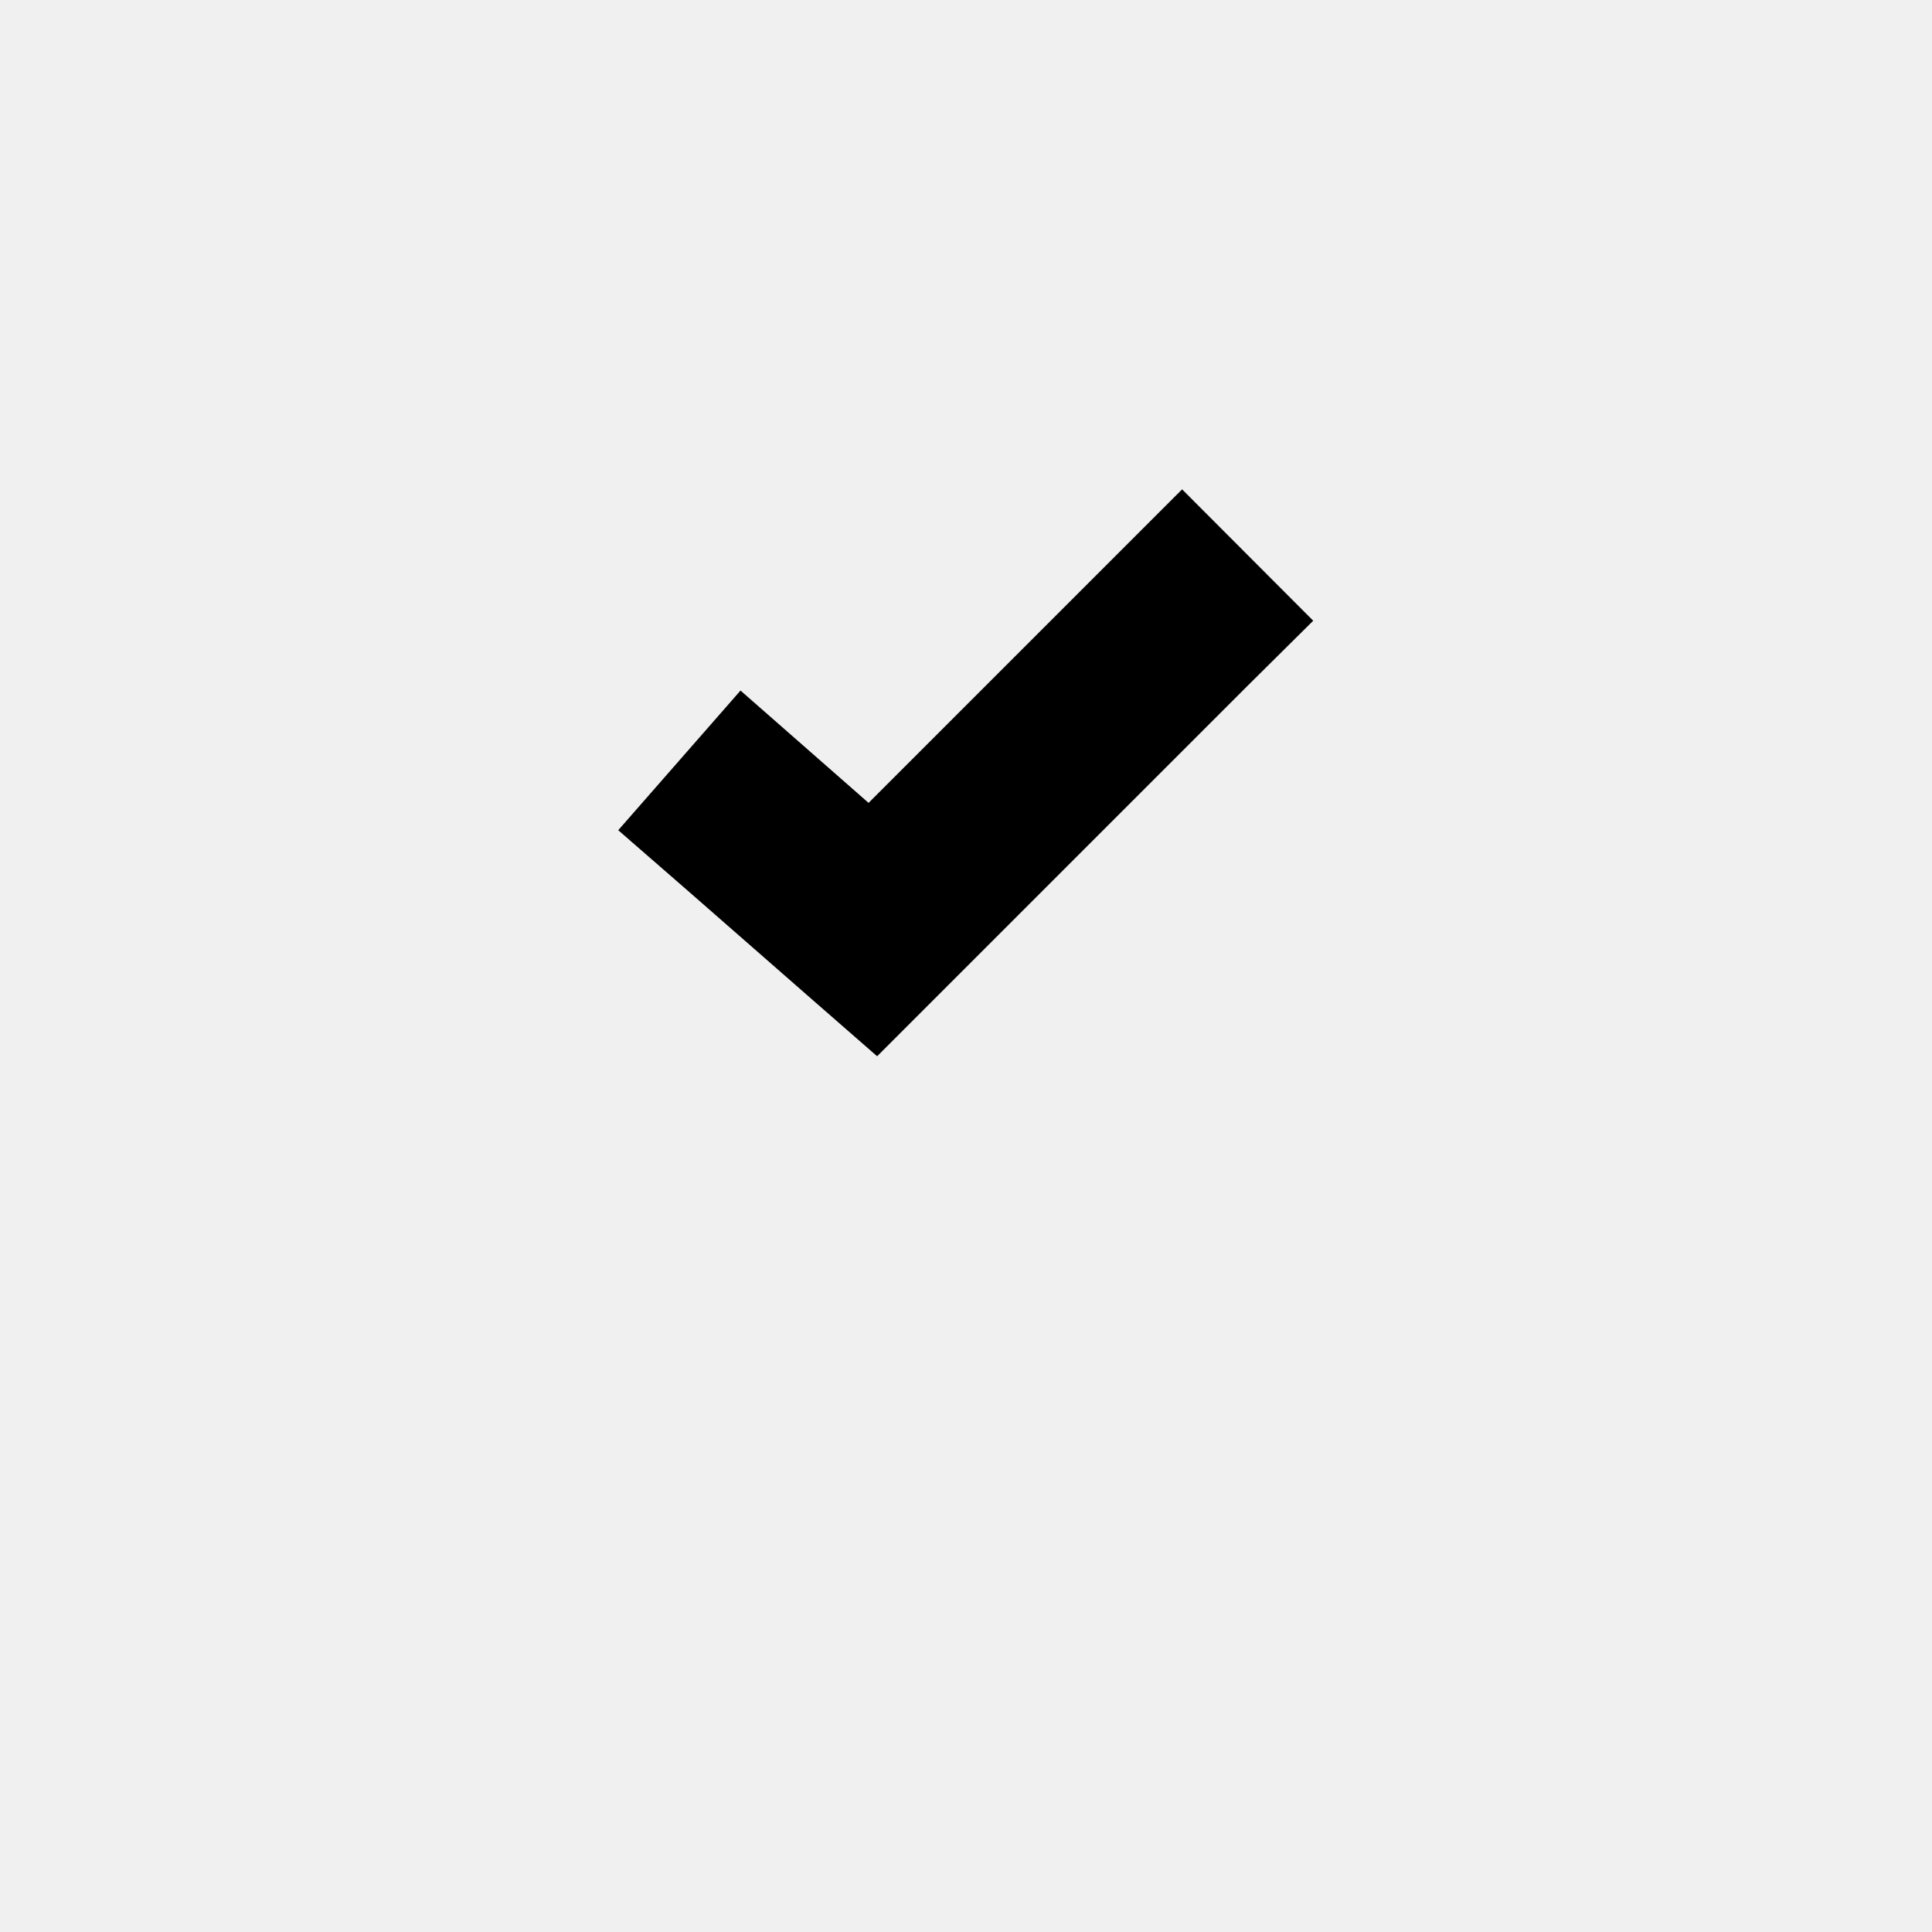
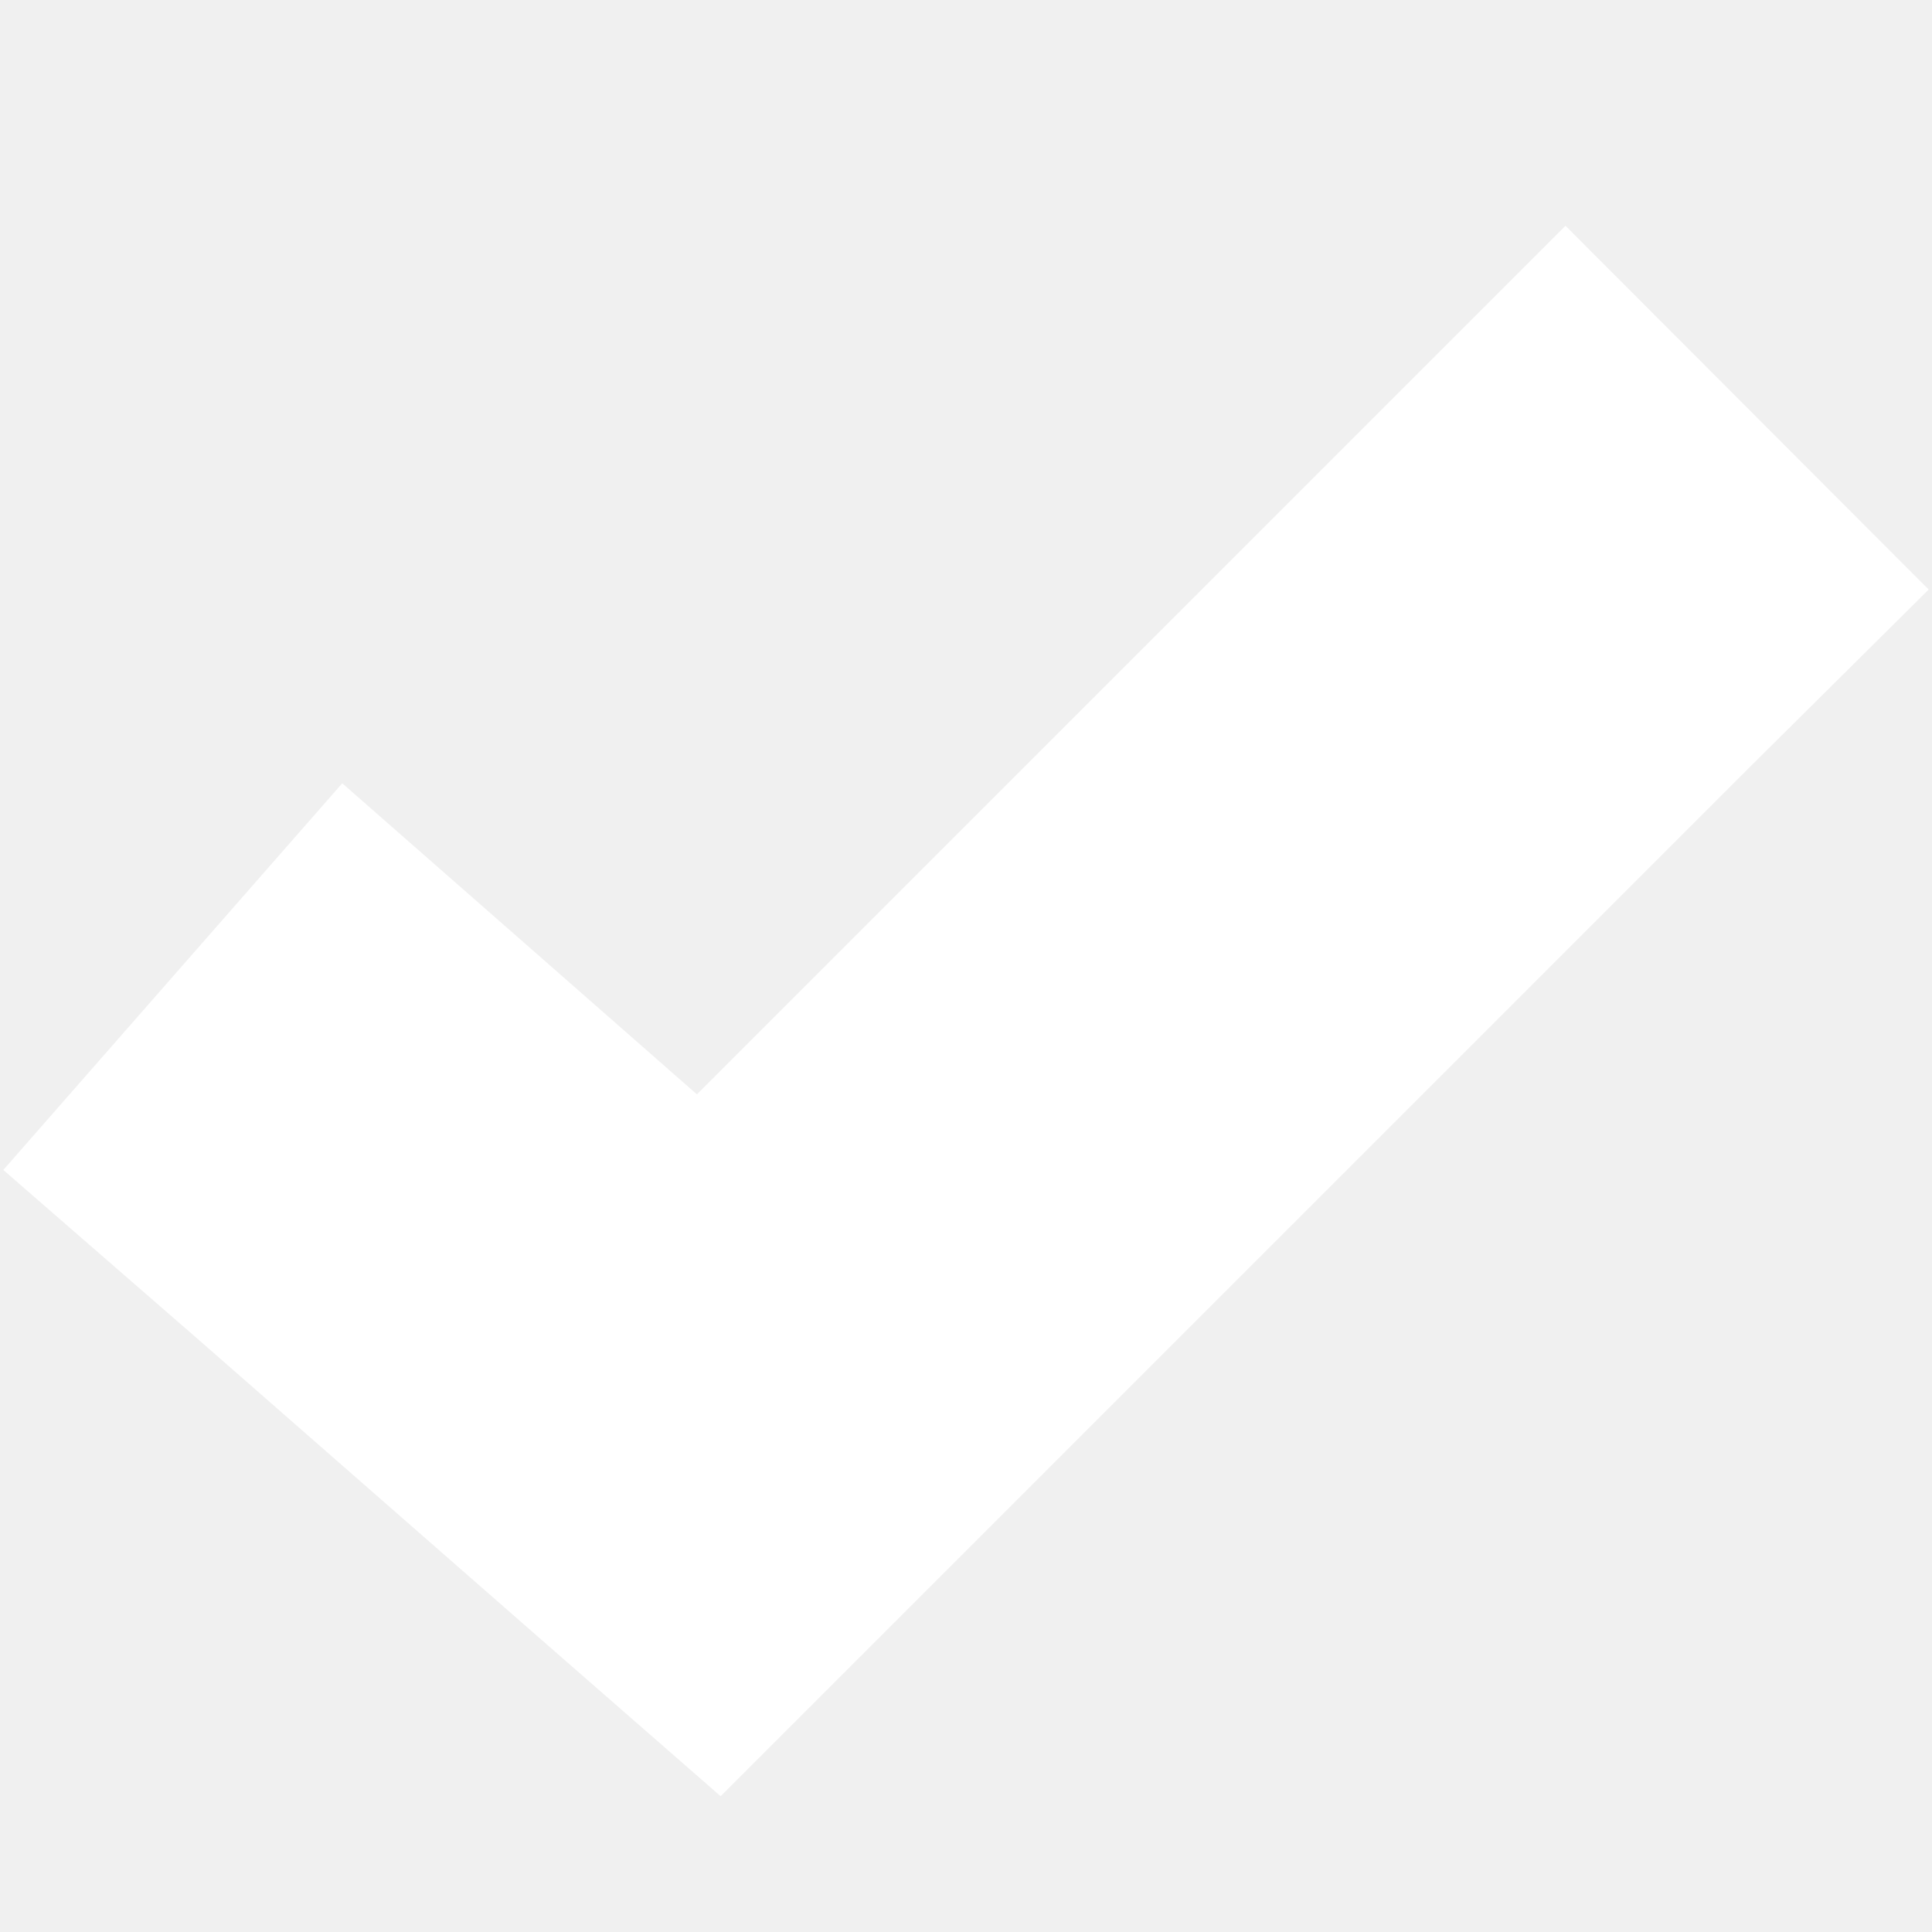
<svg xmlns="http://www.w3.org/2000/svg" version="1.1" id="Layer_1" x="0px" y="0px" viewBox="0 0 700 700" style="enable-background:new 0 0 700 700;" xml:space="preserve">
+   <style type="text/css">
+ 	.st0{fill:#FFFFFF;}
+ </style>
  <g>
-     <path d="M428.3,177.3L314.7,290.9l-21.2-18.6l-25.2-22.1l-44.3,50.6l25.4,22.1l44.8,39.2l23.6,20.6l134.2-134.2l23.8-23.6   L428.3,177.3L428.3,177.3z" />
+     <path class="st0" d="M567.2,81.8L252.5,396.5L193.8,345l-69.8-61.2L1.2,423.9l70.4,61.2l124.1,108.6l65.4,57.1L632.9,279l65.9-65.4   L567.2,81.8L567.2,81.8z" />
  </g>
</svg>
